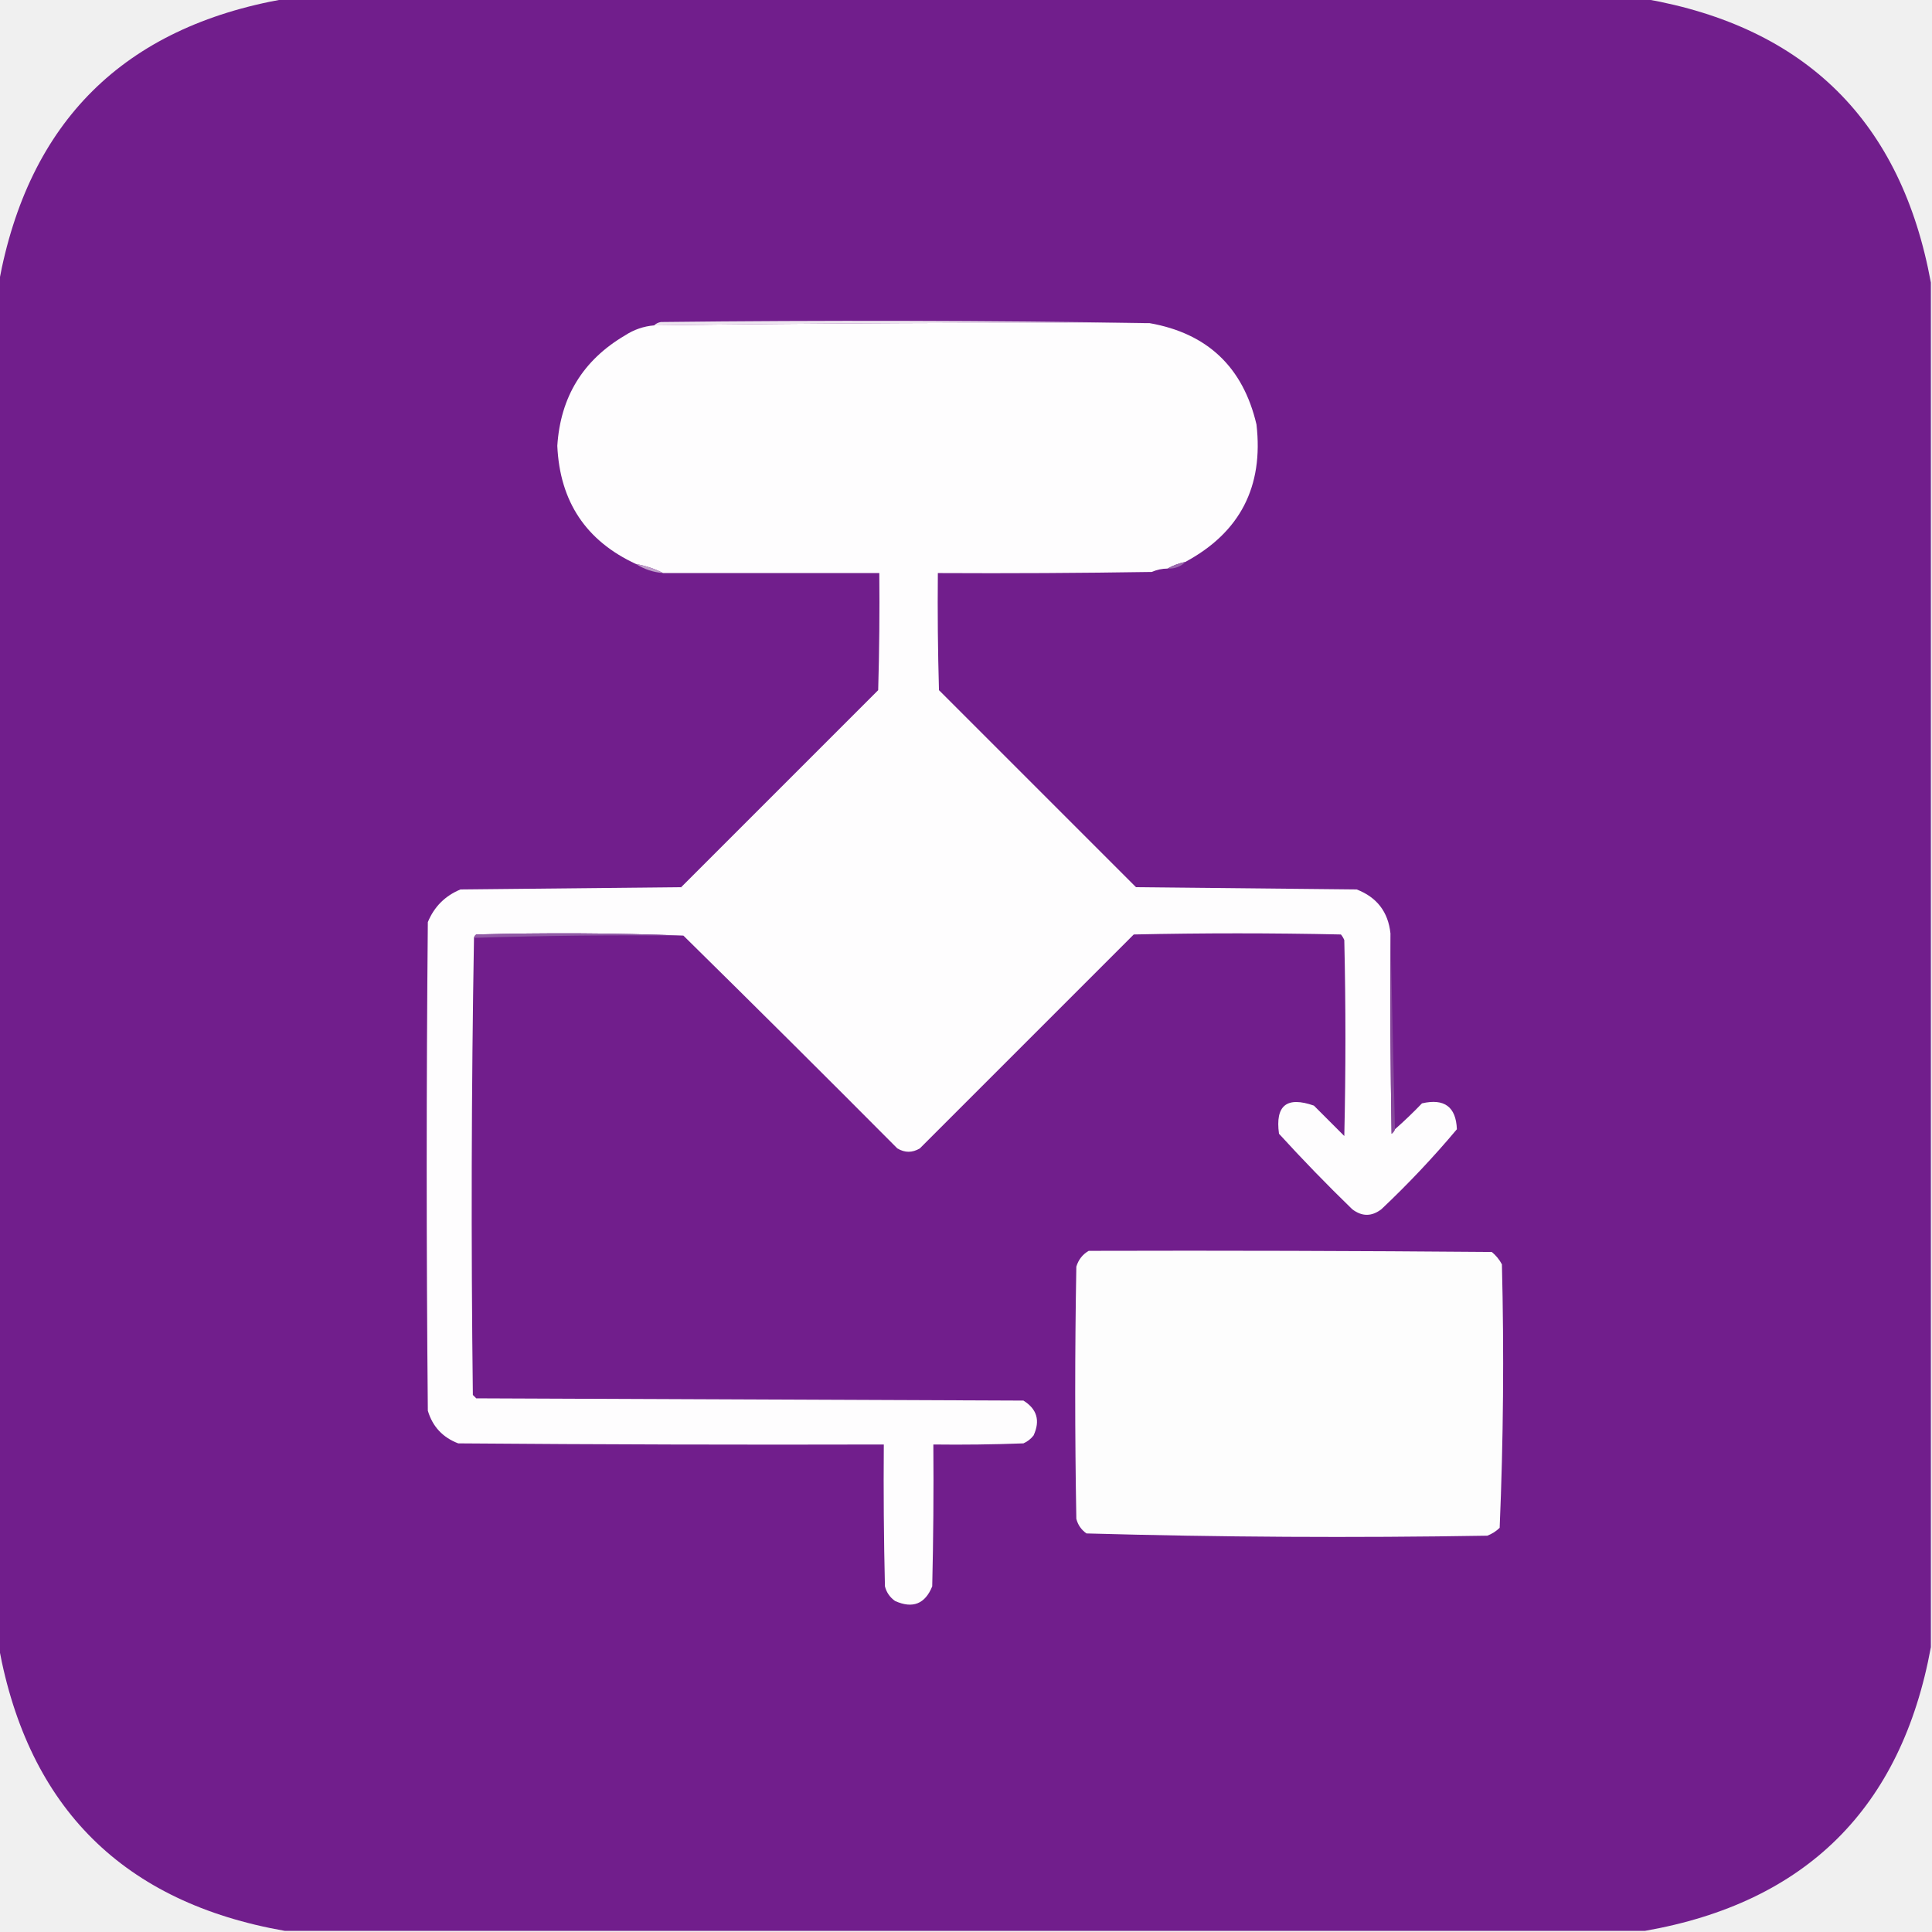
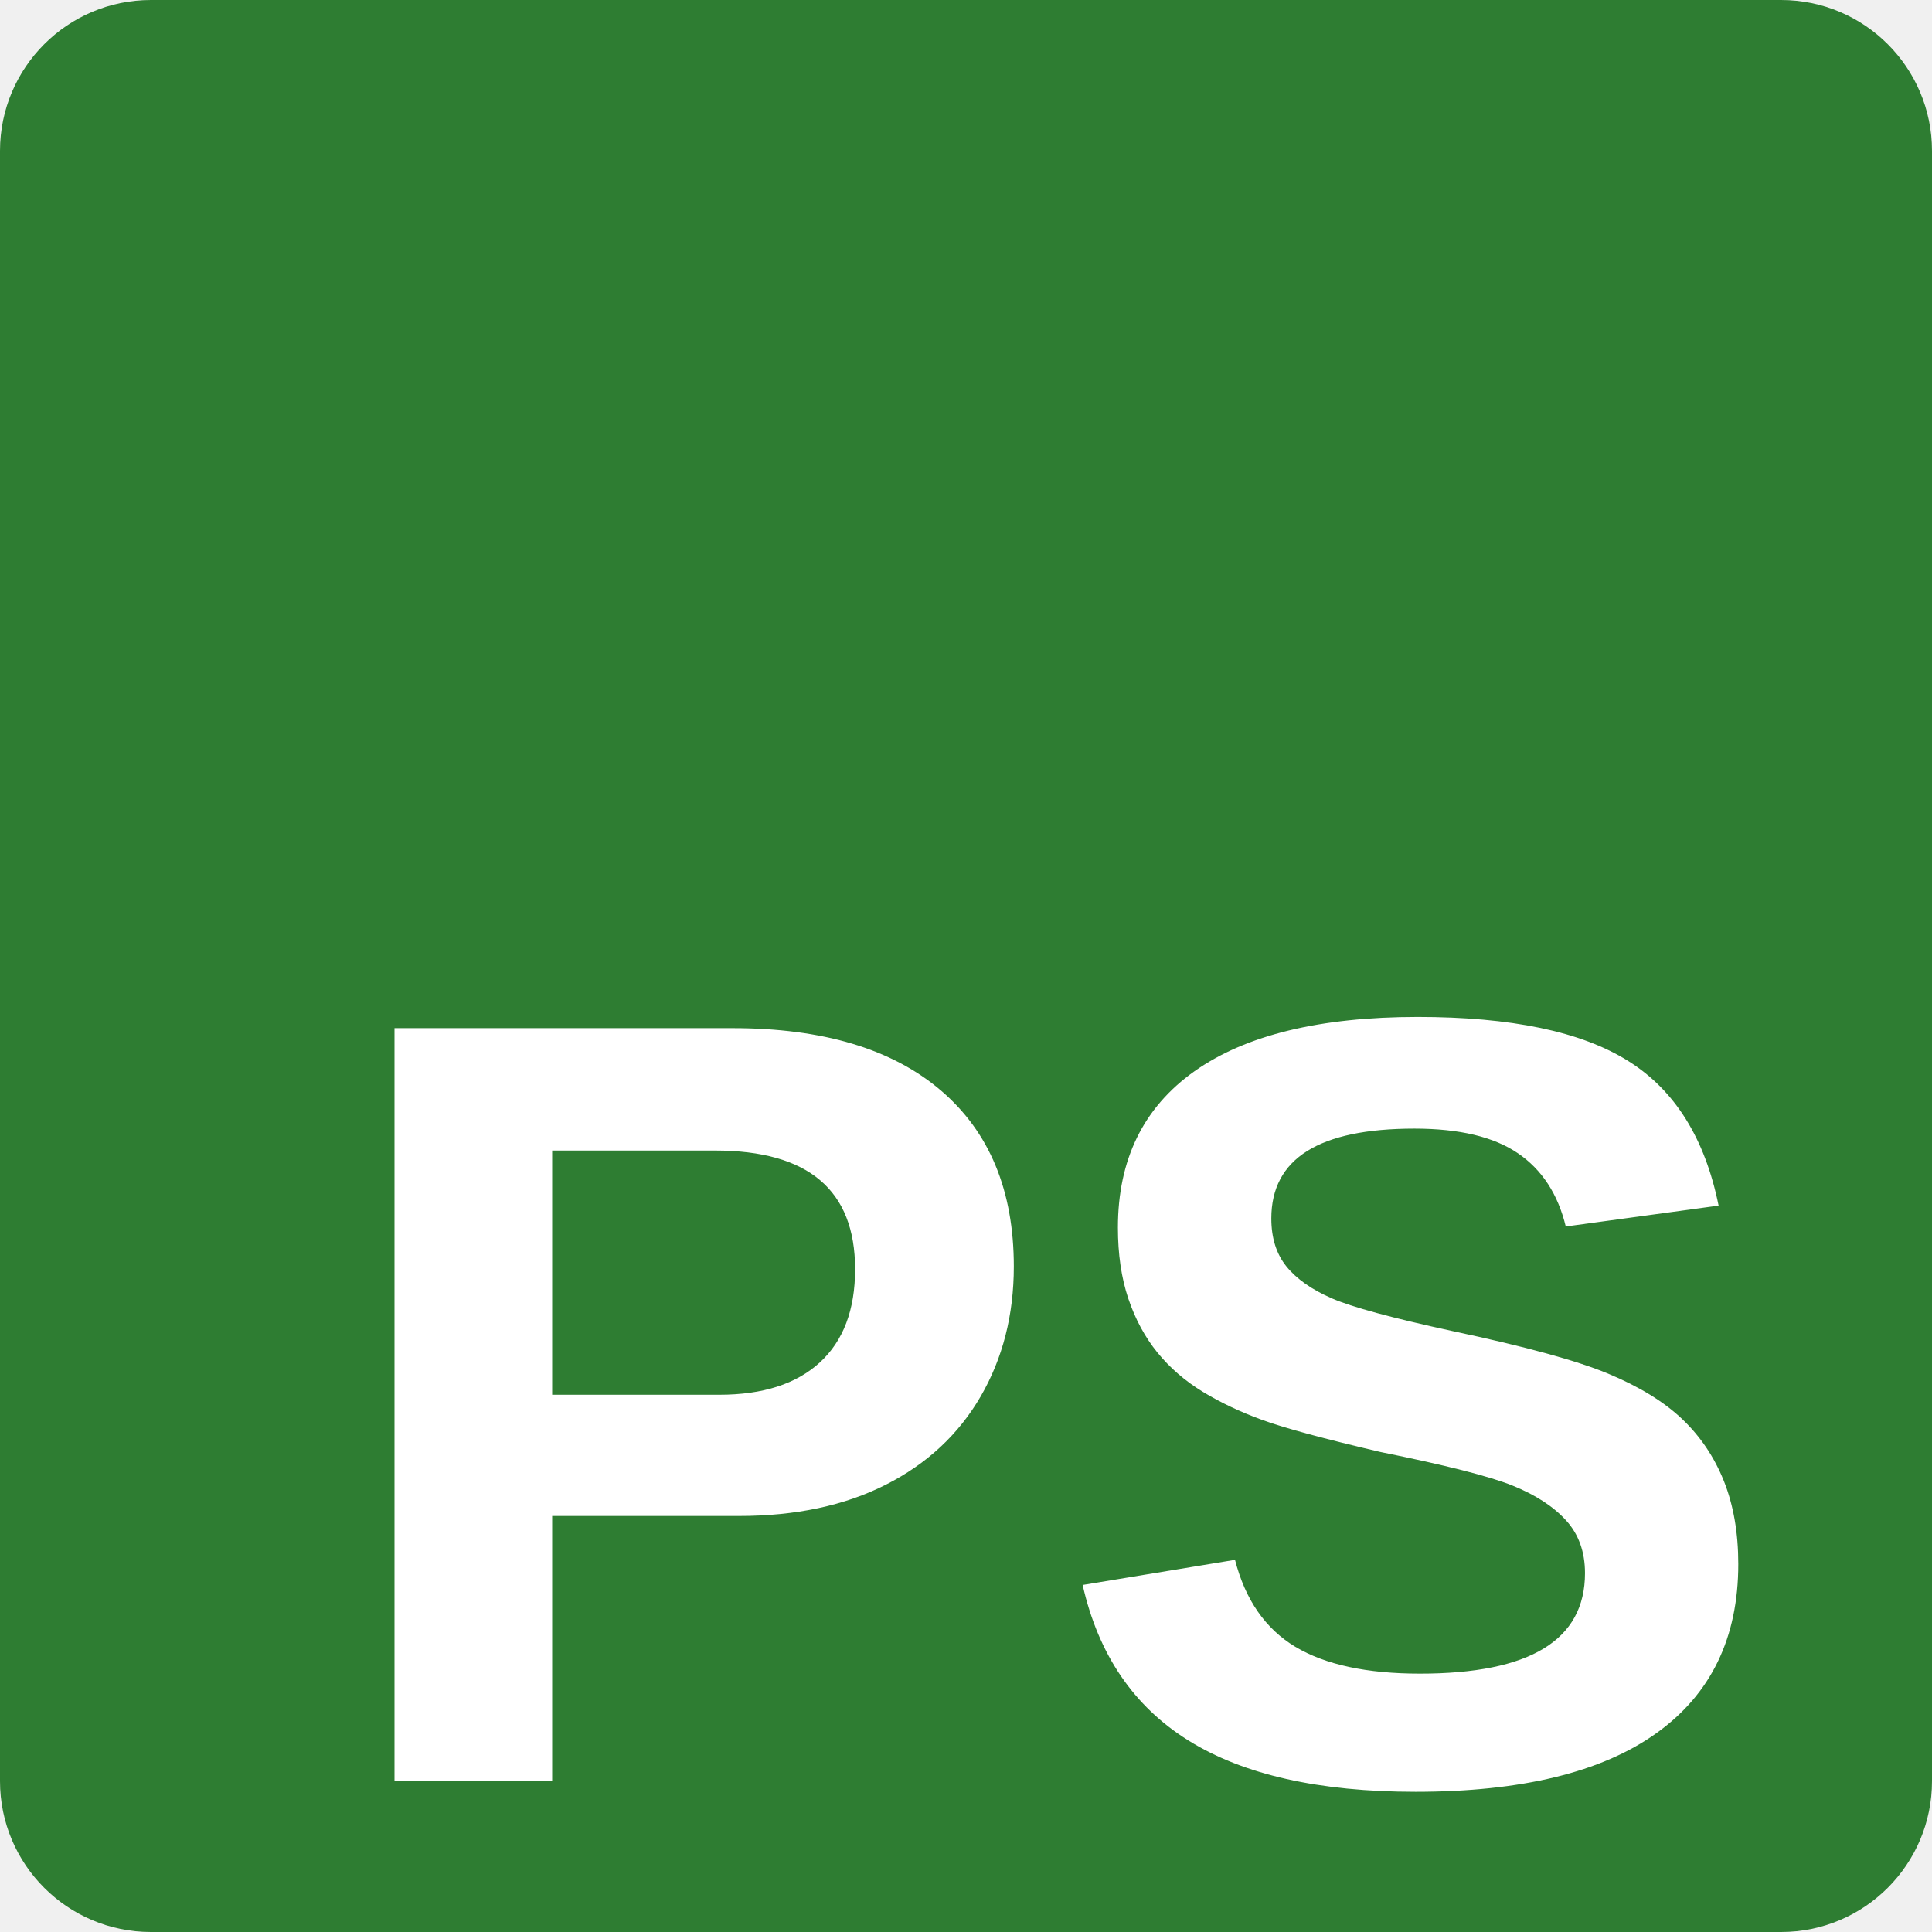
- <svg xmlns="http://www.w3.org/2000/svg" width="858" height="858" version="1.1" style="shape-rendering:geometricPrecision;text-rendering:geometricPrecision;image-rendering:optimizeQuality;fill-rule:evenodd;clip-rule:evenodd">
-   <g>
-     <path style="opacity:1" fill="#711e8c" d="M 126.5,-0.5 C 327.833,-0.5 529.167,-0.5 730.5,-0.5C 802.058,12.058 844.391,54.058 857.5,125.5C 857.5,327.5 857.5,529.5 857.5,731.5C 844.387,802.946 802.054,844.946 730.5,857.5C 529.167,857.5 327.833,857.5 126.5,857.5C 54.946,844.946 12.613,802.946 -0.5,731.5C -0.5,529.5 -0.5,327.5 -0.5,125.5C 12.616,54.051 54.949,12.051 126.5,-0.5 Z" />
-   </g>
-   <g>
-     <path style="opacity:1" fill="#eee5f0" d="M 510.5,143.5 C 437.144,143.179 363.811,143.512 290.5,144.5C 291.263,143.732 292.263,143.232 293.5,143C 366.001,142.168 438.334,142.334 510.5,143.5 Z" />
-   </g>
-   <g>
-     <path style="opacity:1" fill="#fefdfe" d="M 510.5,143.5 C 536.199,148.031 552.032,163.031 558,188.5C 561.198,216.109 550.698,236.442 526.5,249.5C 523.603,250.129 520.936,251.129 518.5,252.5C 516.073,252.523 513.74,253.023 511.5,254C 479.835,254.5 448.168,254.667 416.5,254.5C 416.333,271.837 416.5,289.17 417,306.5C 446.167,335.667 475.333,364.833 504.5,394C 537.167,394.333 569.833,394.667 602.5,395C 611.482,398.477 616.482,404.977 617.5,414.5C 617.333,444.169 617.5,473.835 618,503.5C 618.717,502.956 619.217,502.289 619.5,501.5C 623.631,497.87 627.631,494.037 631.5,490C 641.444,487.701 646.61,491.534 647,501.5C 636.565,513.937 625.398,525.771 613.5,537C 609.167,540.333 604.833,540.333 600.5,537C 589.303,526.137 578.47,514.971 568,503.5C 566.268,490.939 571.435,486.772 583.5,491C 588,495.5 592.5,500 597,504.5C 597.667,475.5 597.667,446.5 597,417.5C 596.626,416.584 596.126,415.75 595.5,415C 564.833,414.333 534.167,414.333 503.5,415C 471.833,446.667 440.167,478.333 408.5,510C 405.167,512 401.833,512 398.5,510C 366.965,478.299 335.299,446.799 303.5,415.5C 273.003,414.336 242.336,414.169 211.5,415C 210.944,415.383 210.611,415.883 210.5,416.5C 209.337,484.096 209.17,551.763 210,619.5C 210.5,620 211,620.5 211.5,621C 292.5,621.333 373.5,621.667 454.5,622C 460.542,625.748 462.042,630.915 459,637.5C 457.786,639.049 456.286,640.215 454.5,641C 441.171,641.5 427.837,641.667 414.5,641.5C 414.667,662.503 414.5,683.503 414,704.5C 410.816,712.337 405.316,714.504 397.5,711C 395.19,709.363 393.69,707.196 393,704.5C 392.5,683.503 392.333,662.503 392.5,641.5C 329.499,641.667 266.499,641.5 203.5,641C 196.609,638.377 192.109,633.544 190,626.5C 189.333,554.167 189.333,481.833 190,409.5C 192.833,402.667 197.667,397.833 204.5,395C 237.167,394.667 269.833,394.333 302.5,394C 331.667,364.833 360.833,335.667 390,306.5C 390.5,289.17 390.667,271.837 390.5,254.5C 358.5,254.5 326.5,254.5 294.5,254.5C 290.767,252.589 286.767,251.256 282.5,250.5C 260.272,240.251 248.605,222.751 247.5,198C 248.887,176.302 258.887,159.969 277.5,149C 281.474,146.398 285.807,144.898 290.5,144.5C 363.811,143.512 437.144,143.179 510.5,143.5 Z" />
-   </g>
-   <g>
-     <path style="opacity:1" fill="#bf9eca" d="M 282.5,250.5 C 286.767,251.256 290.767,252.589 294.5,254.5C 290.085,254.139 286.085,252.806 282.5,250.5 Z" />
-   </g>
-   <g>
-     <path style="opacity:1" fill="#9b69ad" d="M 526.5,249.5 C 524.383,251.655 521.716,252.655 518.5,252.5C 520.936,251.129 523.603,250.129 526.5,249.5 Z" />
-   </g>
-   <g>
-     <path style="opacity:1" fill="#9059a5" d="M 303.5,415.5 C 272.456,415.182 241.456,415.515 210.5,416.5C 210.611,415.883 210.944,415.383 211.5,415C 242.336,414.169 273.003,414.336 303.5,415.5 Z" />
-   </g>
-   <g>
-     <path style="opacity:1" fill="#85479a" d="M 617.5,414.5 C 618.167,443.5 618.833,472.5 619.5,501.5C 619.217,502.289 618.717,502.956 618,503.5C 617.5,473.835 617.333,444.169 617.5,414.5 Z" />
-   </g>
-   <g>
-     <path style="opacity:1" fill="#fdfdfd" d="M 483.5,555.5 C 543.168,555.333 602.834,555.5 662.5,556C 664.378,557.543 665.878,559.376 667,561.5C 667.982,600.56 667.649,639.56 666,678.5C 664.421,680.041 662.587,681.208 660.5,682C 601.084,682.992 541.751,682.659 482.5,681C 480.19,679.363 478.69,677.196 478,674.5C 477.333,637.167 477.333,599.833 478,562.5C 478.967,559.379 480.8,557.046 483.5,555.5 Z" />
-   </g>
+ <svg xmlns="http://www.w3.org/2000/svg" viewBox="0 0 256 256" width="512" height="512">
+   <rect width="256" height="256" rx="20" ry="20" fill="#2E7D32" />
+   <text x="236" y="236" text-anchor="end" font-family="'Nunito Sans', 'Helvetica Neue', Arial, sans-serif" font-weight="800" font-size="145" fill="#FFFFFF">PS</text>
</svg>
